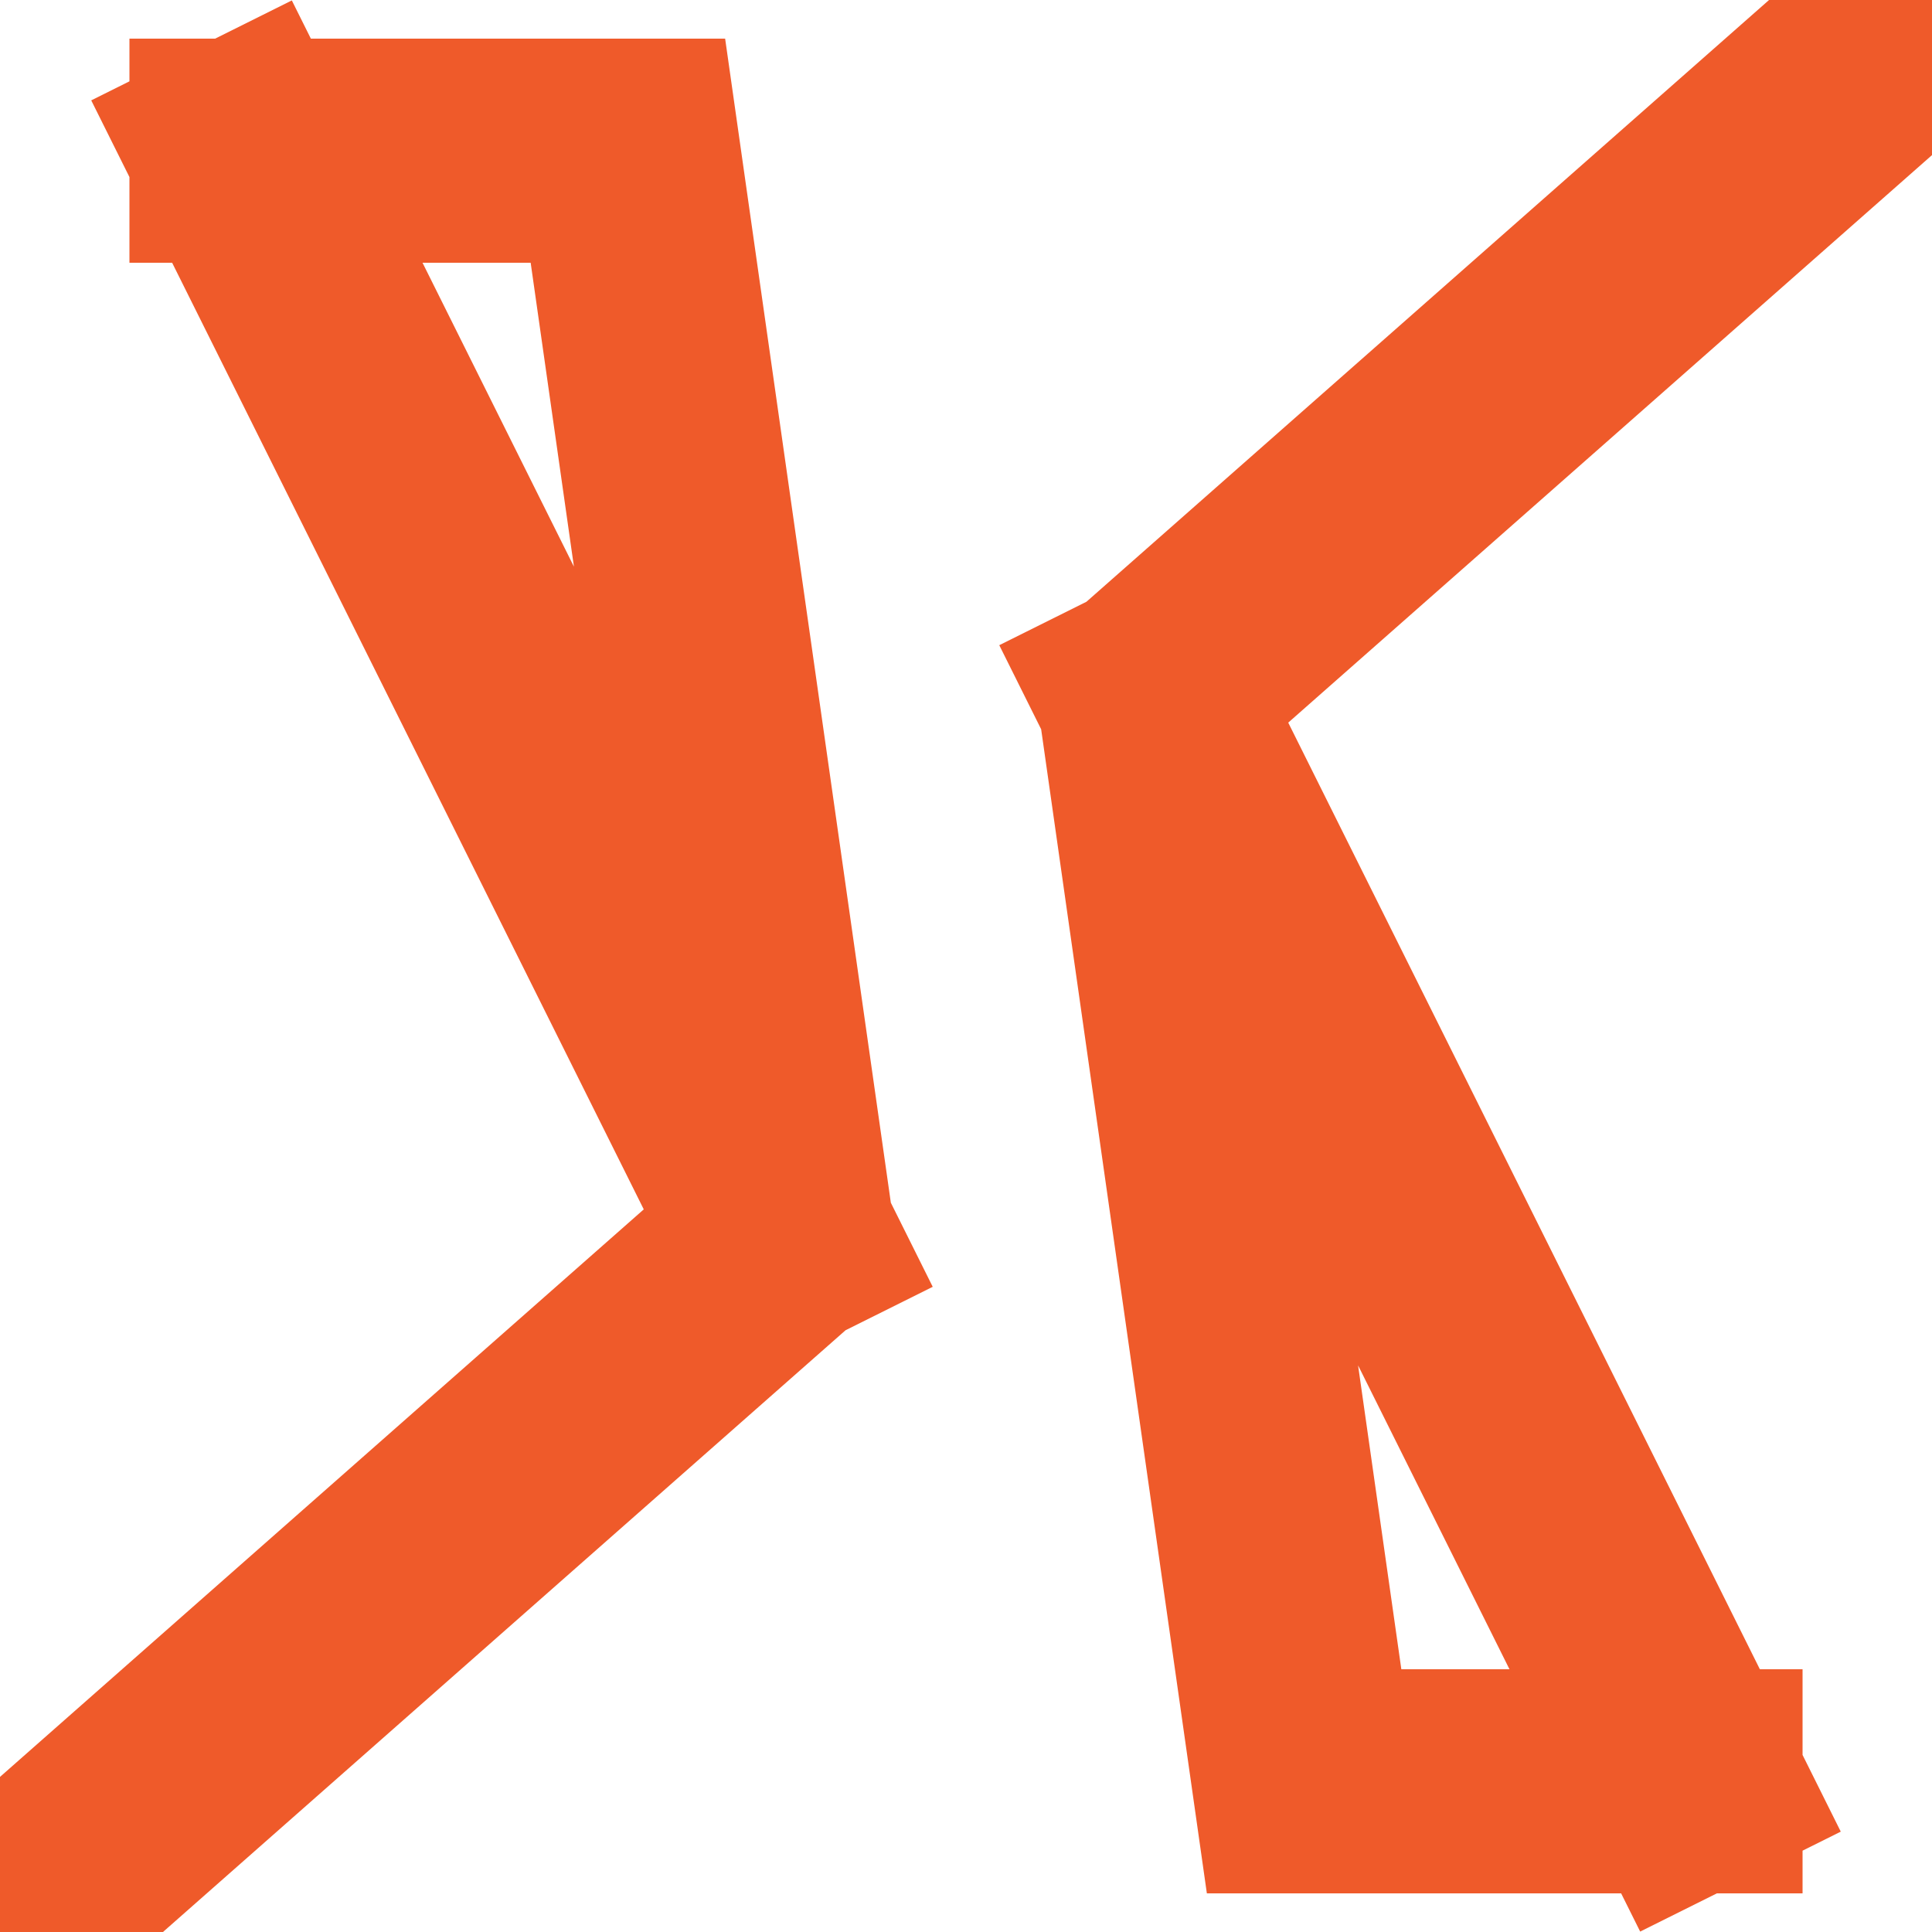
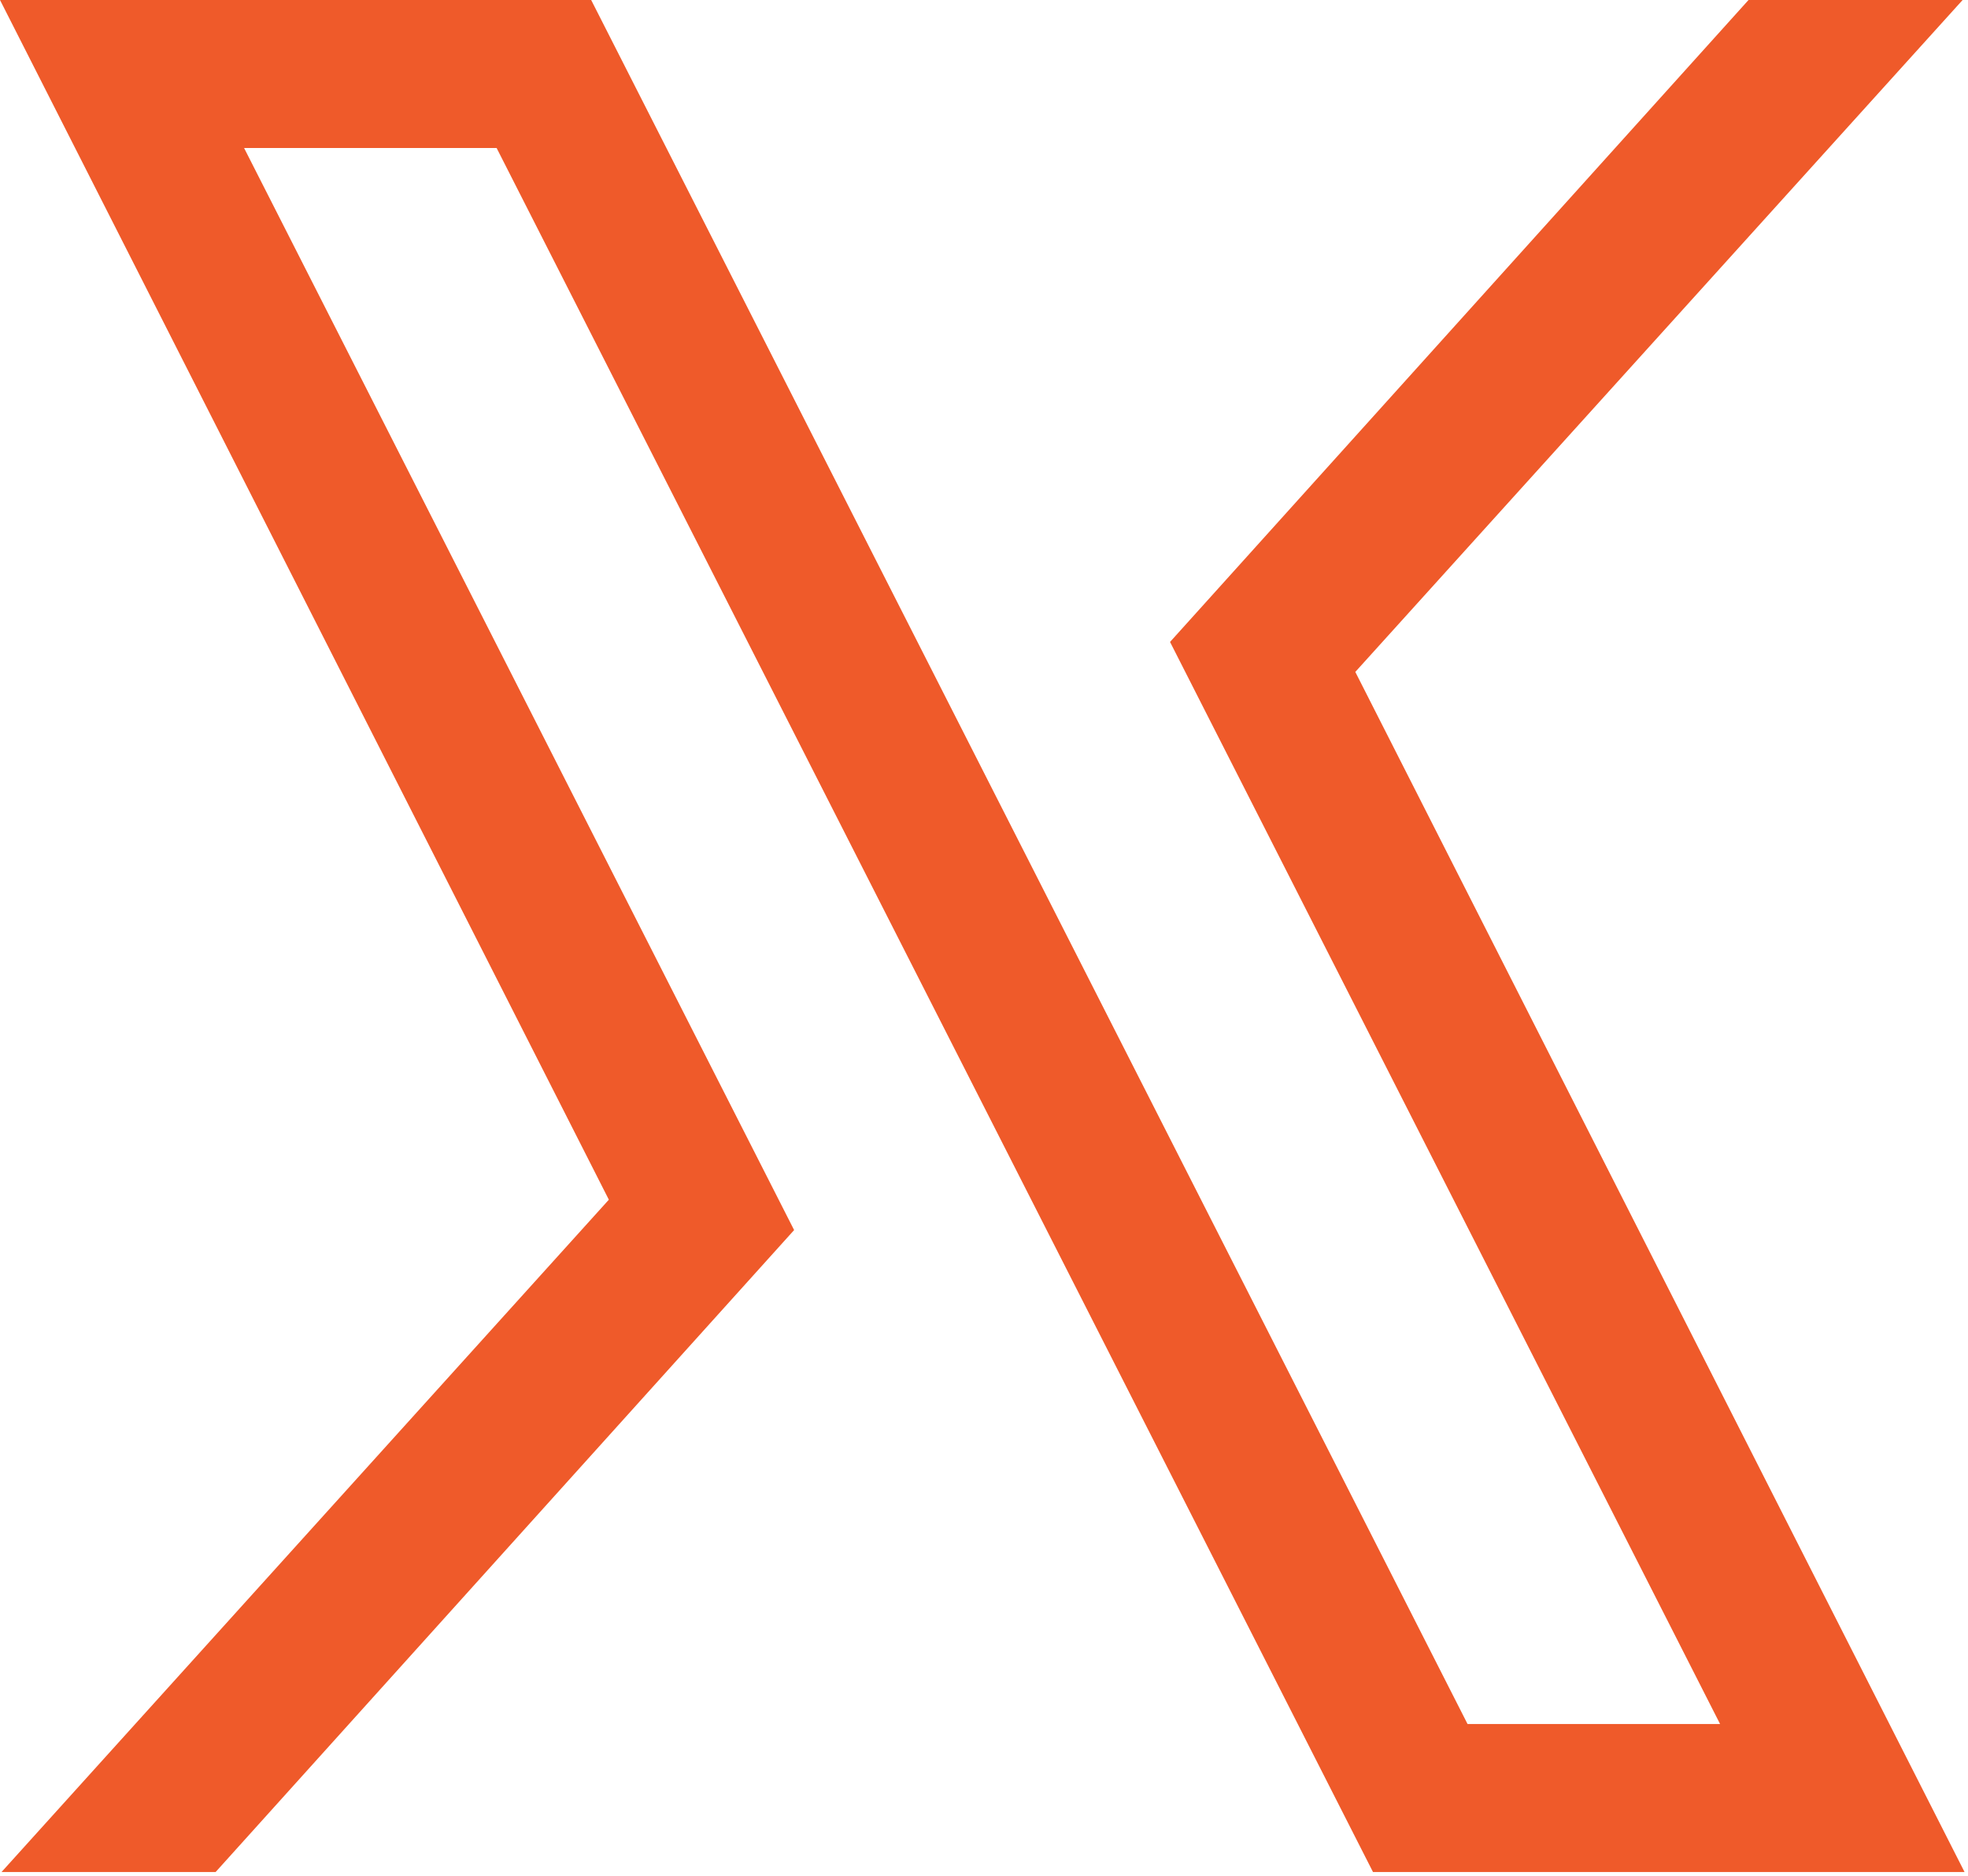
- <svg xmlns="http://www.w3.org/2000/svg" viewBox="0 0 1000 1000" fill="none">
-   <path d="M 125 78 H 325 L 405 640 L 25 975 M 405 640 L 125 78" stroke="#EF5A2A" stroke-width="116" stroke-linejoin="miter" stroke-miterlimit="6" stroke-linecap="square" />
-   <g transform="rotate(180 500 500)">
-     <path d="M 125 78 H 325 L 405 640 L 25 975 M 405 640 L 125 78" stroke="#EF5A2A" stroke-width="116" stroke-linejoin="miter" stroke-miterlimit="6" stroke-linecap="square" />
-   </g>
+ <svg xmlns="http://www.w3.org/2000/svg" viewBox="0 0 512 488" fill="none">
+   <path d="M 0 0 H 153.8 L 381.8 448.5 H 447.5 L 304.4 167 L 454.9 0 H 510.6 L 352.6 174.8 L 511.1 487 H 357.2 L 129.2 38.5 H 63.5 L 206.6 320 L 56.1 487 H 0.4 L 158.4 312.1 Z" fill="#EF5A2A" />
</svg>
